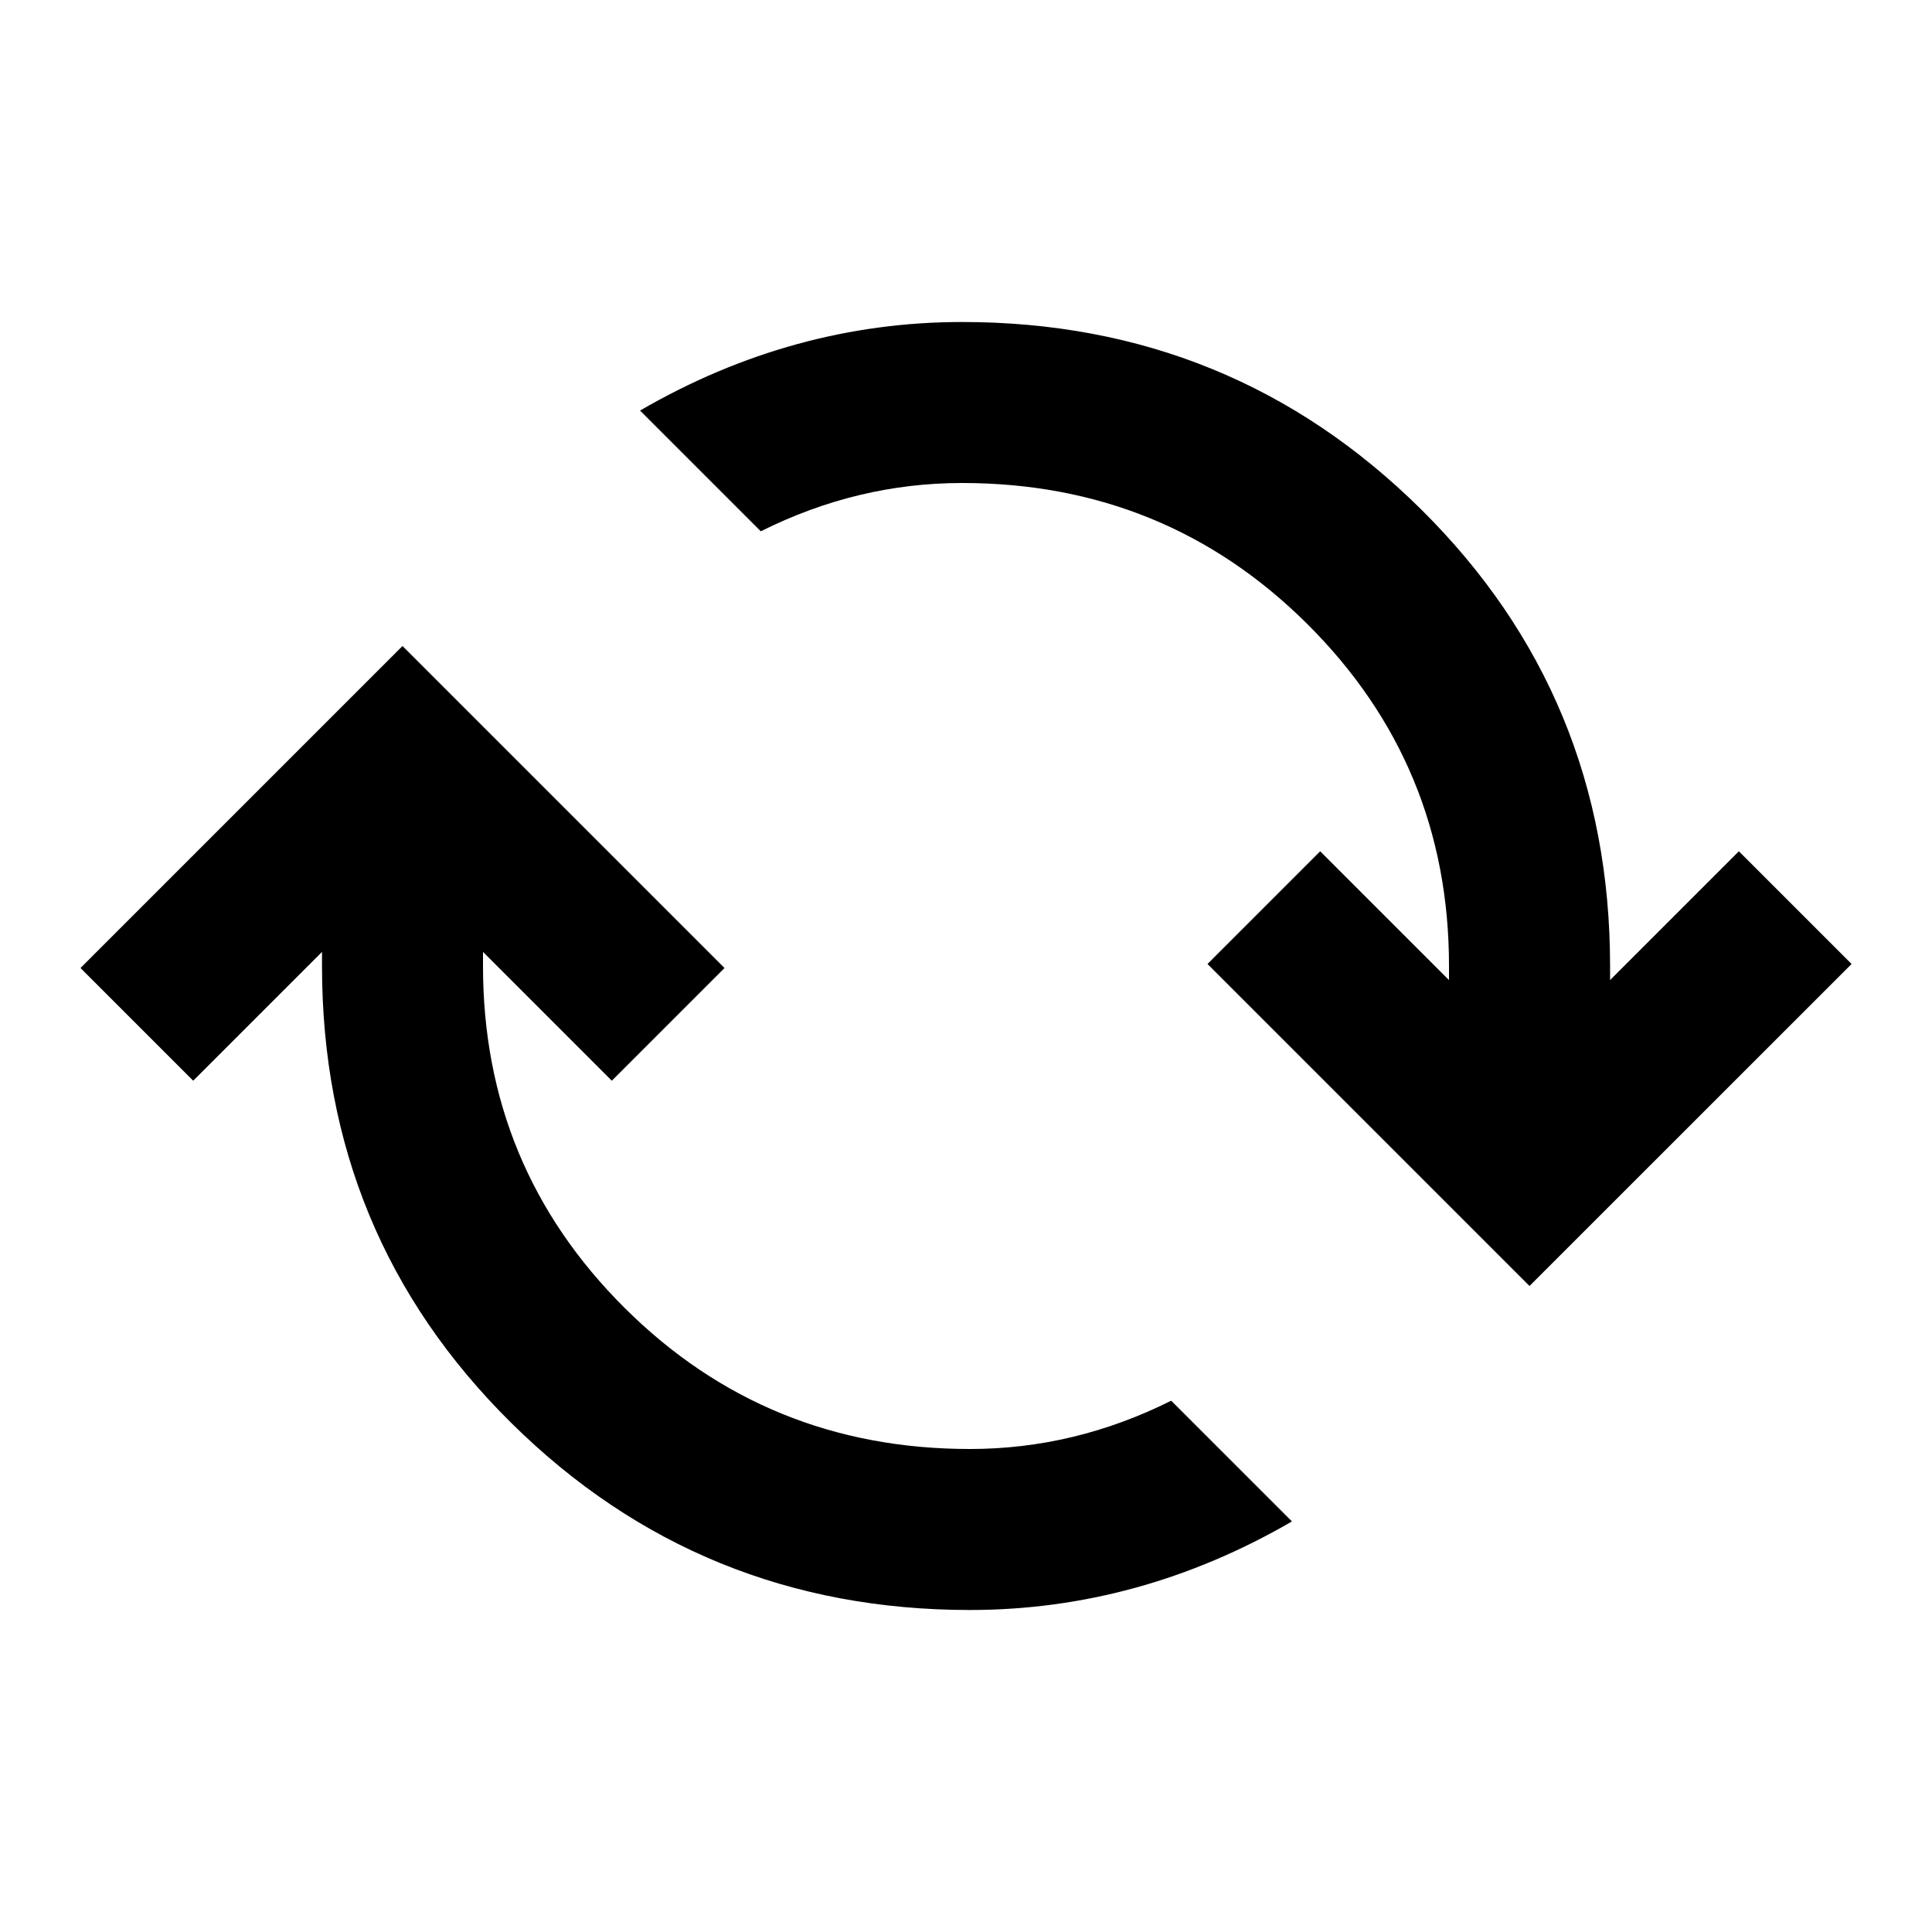
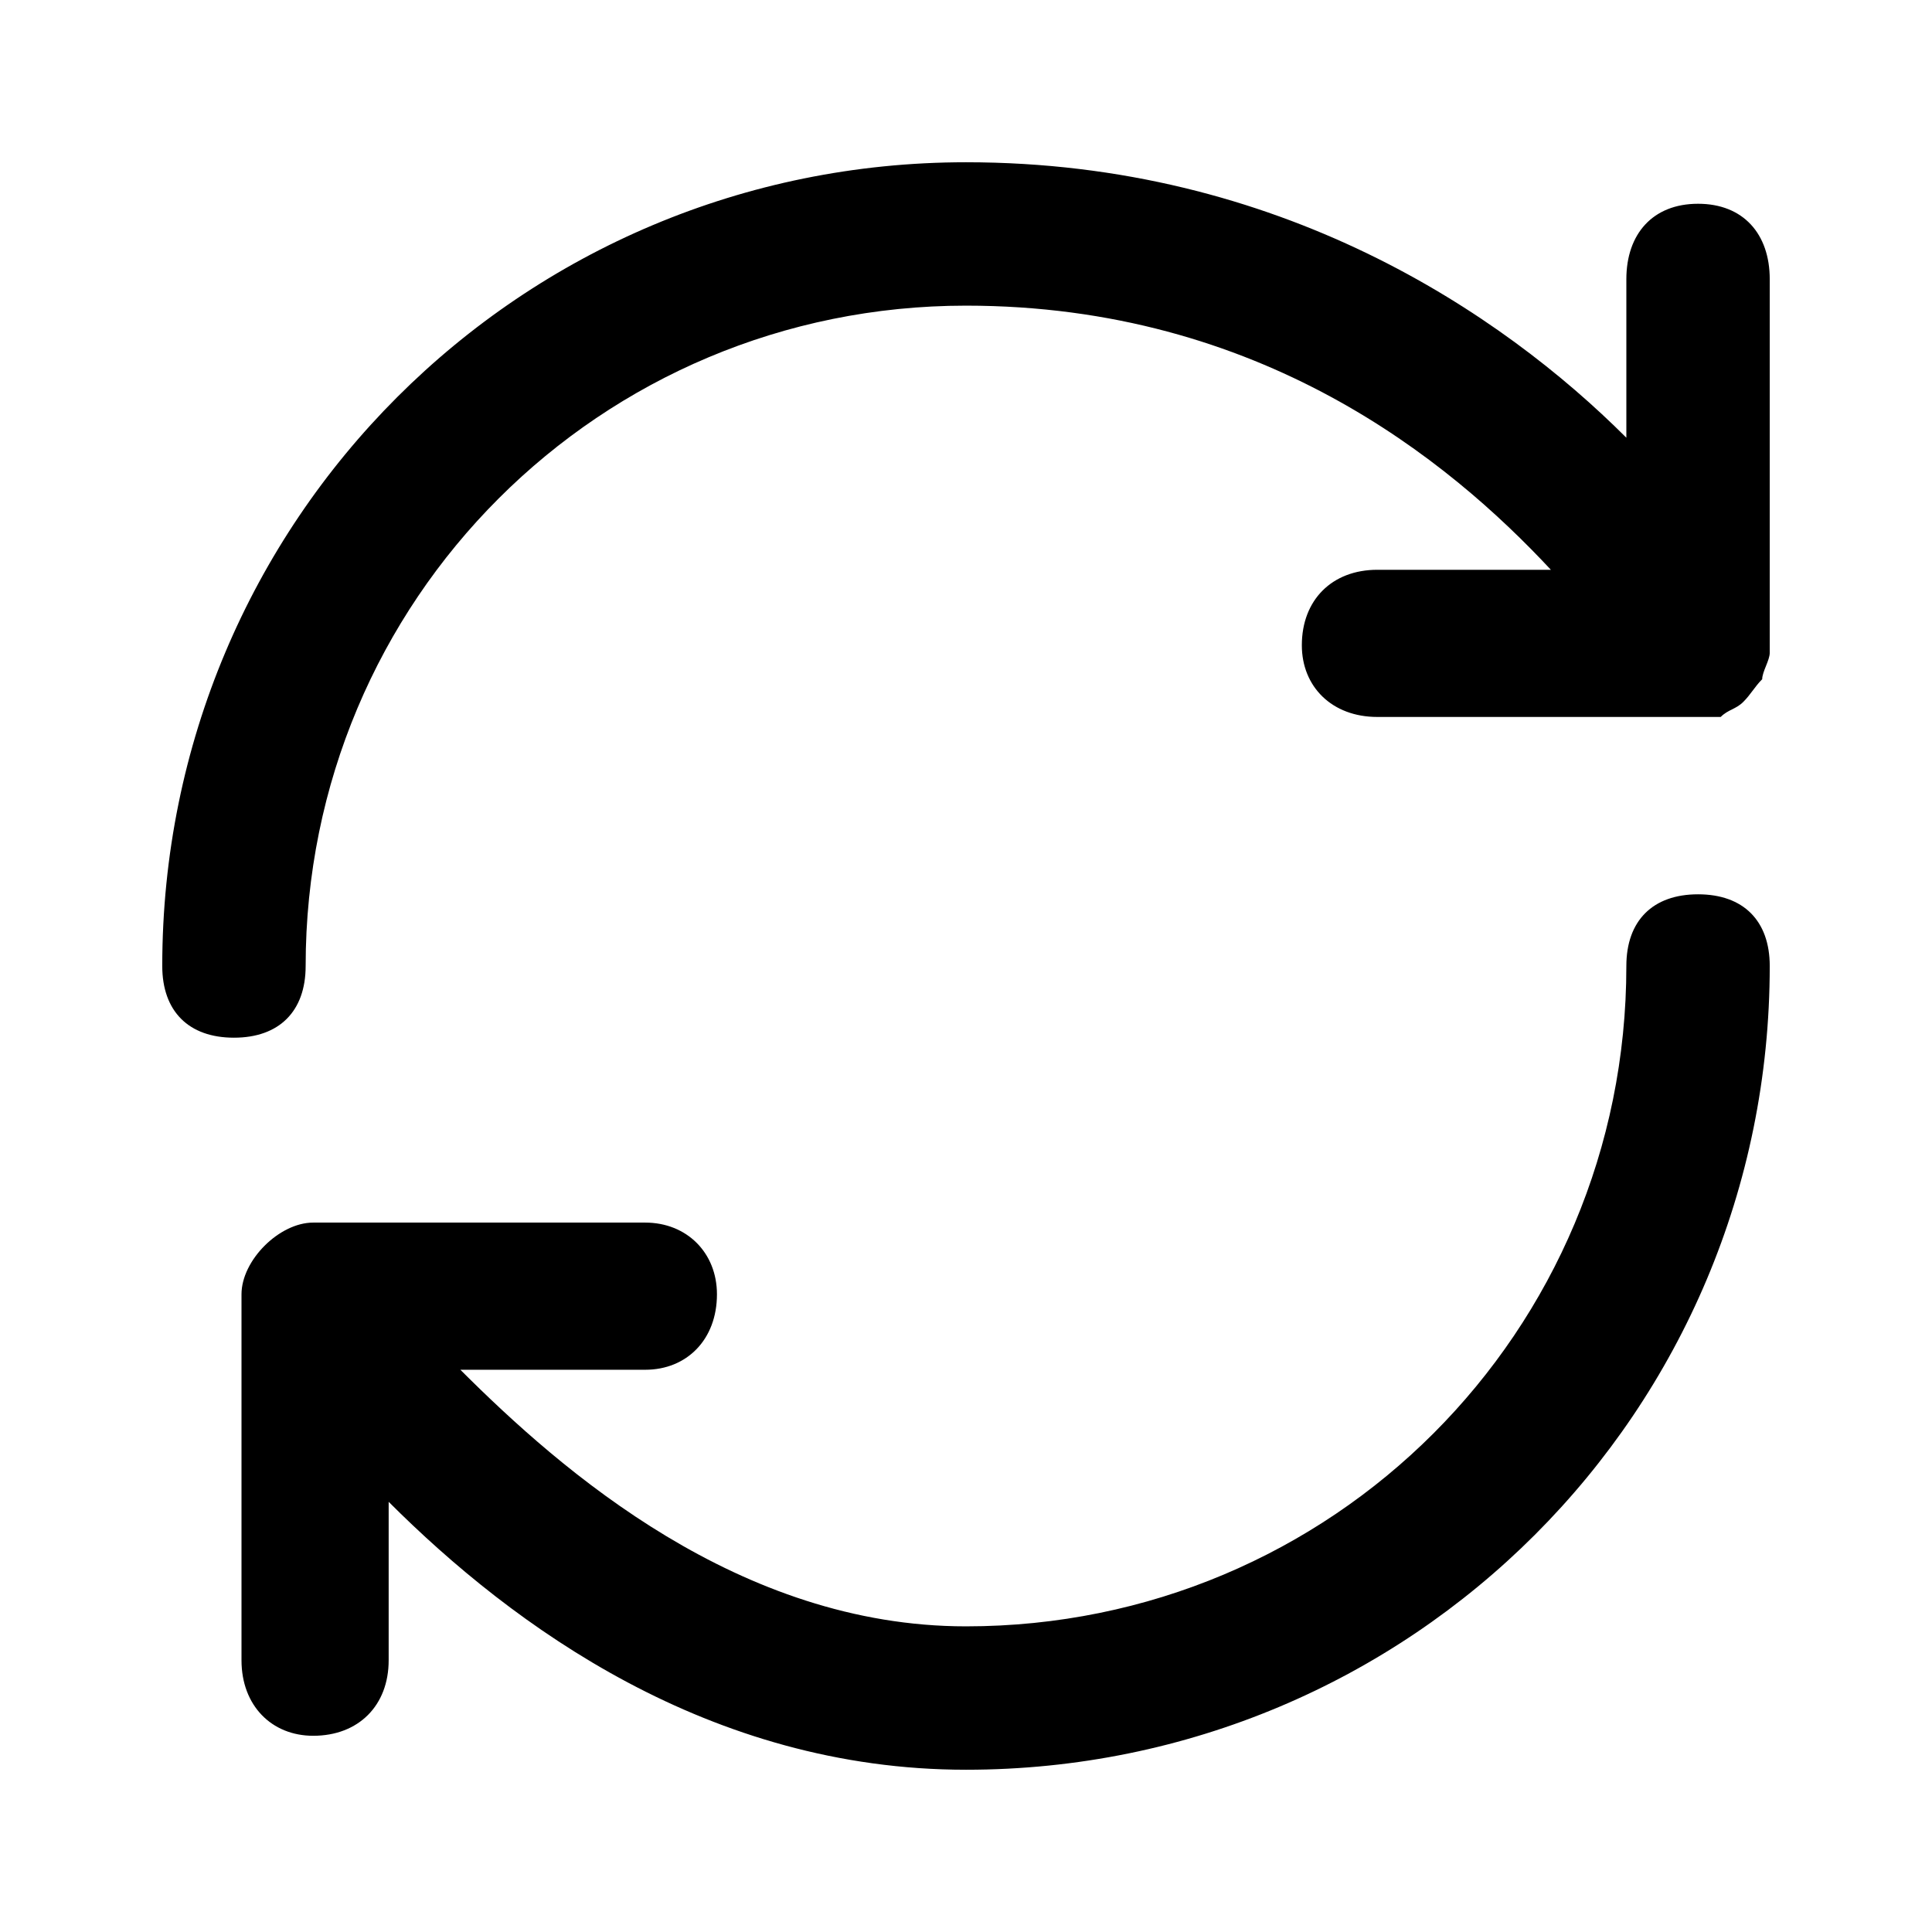
- <svg xmlns="http://www.w3.org/2000/svg" viewBox="0 0 24 24">
-   <path d="m12.05 20c-2.233 0-4.133-.775-5.7-2.325s-2.35-3.442-2.35-5.675v-.175l-1.6 1.6-1.4-1.4 4-4 4 4-1.4 1.4-1.6-1.6v.175c0 1.667.588 3.083 1.762 4.25s2.604 1.75 4.287 1.75c.433 0 .858-.05 1.275-.15s.825-.25 1.225-.45l1.5 1.5c-.633.367-1.283.642-1.95.825s-1.35.275-2.05.275zm6.95-4.025-4-4 1.4-1.4 1.6 1.6v-.175c0-1.667-.588-3.083-1.762-4.25s-2.604-1.75-4.287-1.75c-.433 0-.858.05-1.275.15s-.825.25-1.225.45l-1.5-1.5c.633-.367 1.283-.642 1.95-.825.667-.183 1.35-.275 2.05-.275 2.233 0 4.133.775 5.7 2.325s2.35 3.442 2.35 5.675v.175l1.6-1.6 1.4 1.4z" />
+ <svg xmlns="http://www.w3.org/2000/svg" viewBox="0 0 512 512">
+   <path d="m256 469c-68 0-120-38-153-71l0 42c0 12-8 20-20 20-11 0-19-8-19-20l0-97c0-9 10-19 19-19l88 0c11 0 19 8 19 19 0 12-8 20-19 20l-49 0c27 27 74 68 134 68 97 0 175-78 175-175 0-12 7-19 19-19 12 0 19 7 19 19 0 118-95 213-213 213z m-194-194c-12 0-19-7-19-19 0-118 95-213 213-213 83 0 142 40 175 73l0-42c0-12 7-20 19-20 12 0 19 8 19 20l0 99c0 2-2 5-2 7-2 2-3 4-5 6-2 2-4 2-6 4-2 0-4 0-6 0l-85 0c-12 0-20-8-20-19 0-12 8-20 20-20l46 0c-27-29-77-70-155-70-97 0-175 78-175 175 0 12-7 19-19 19z" />
</svg>
